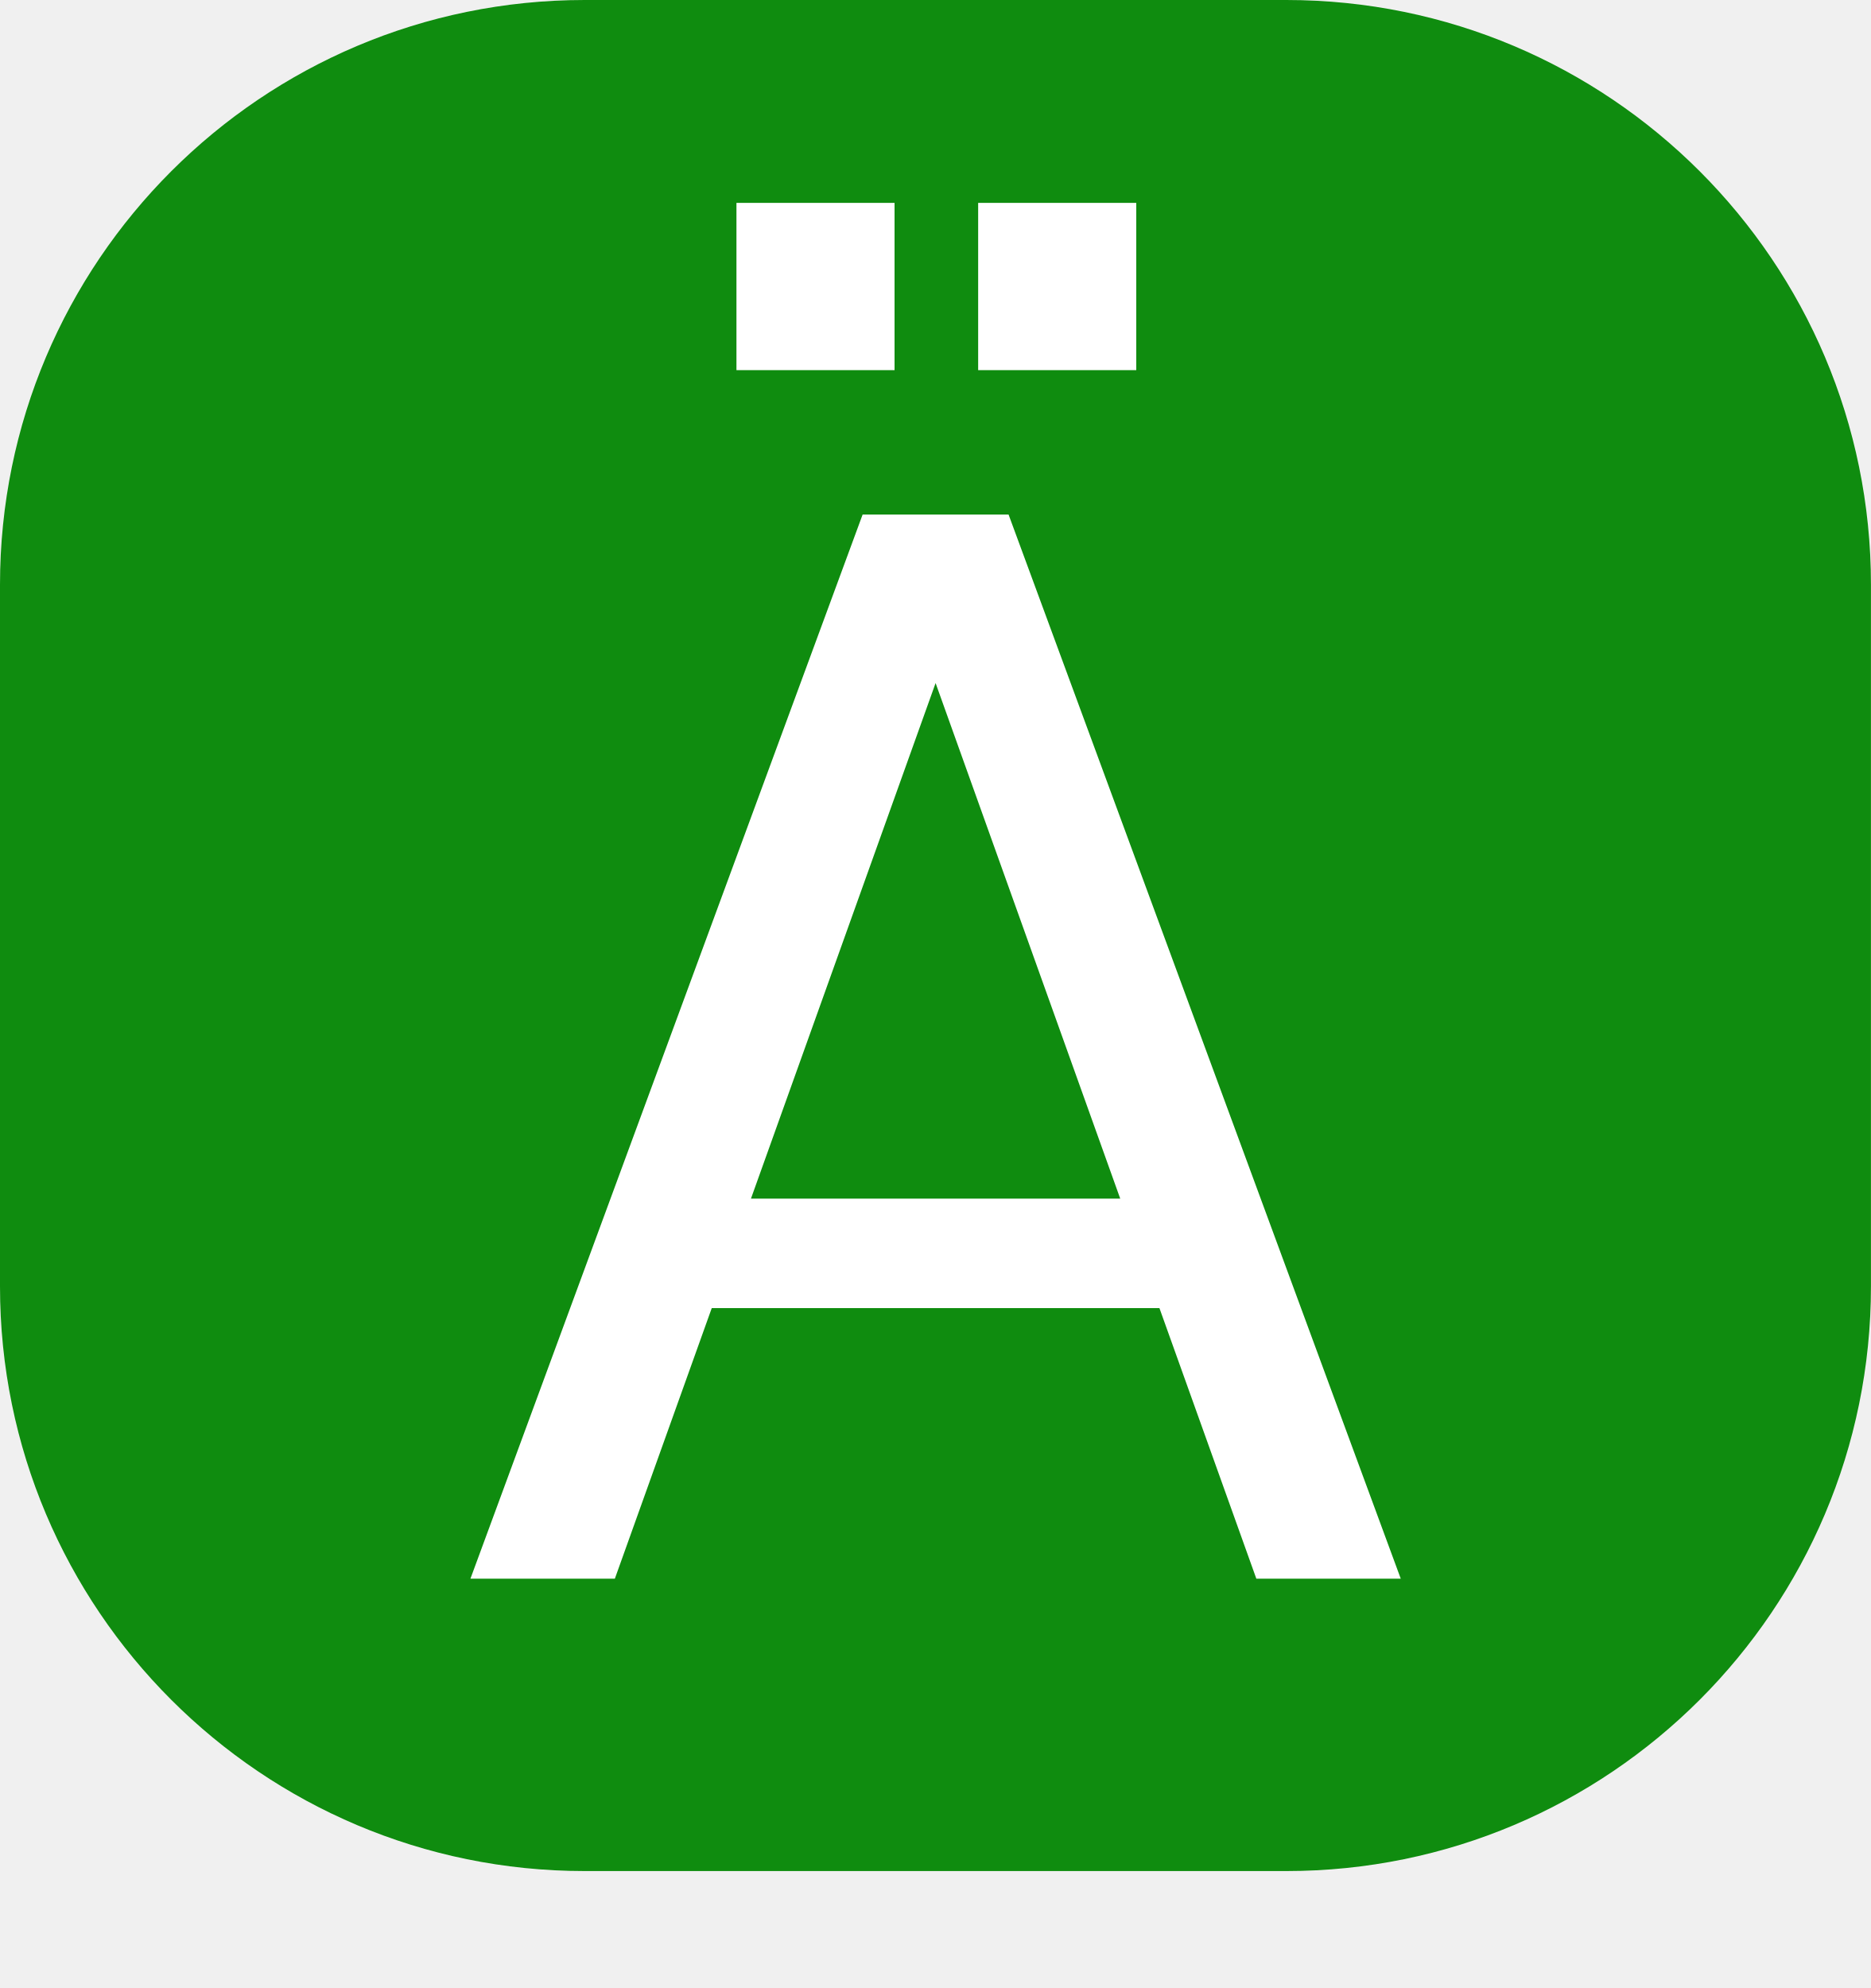
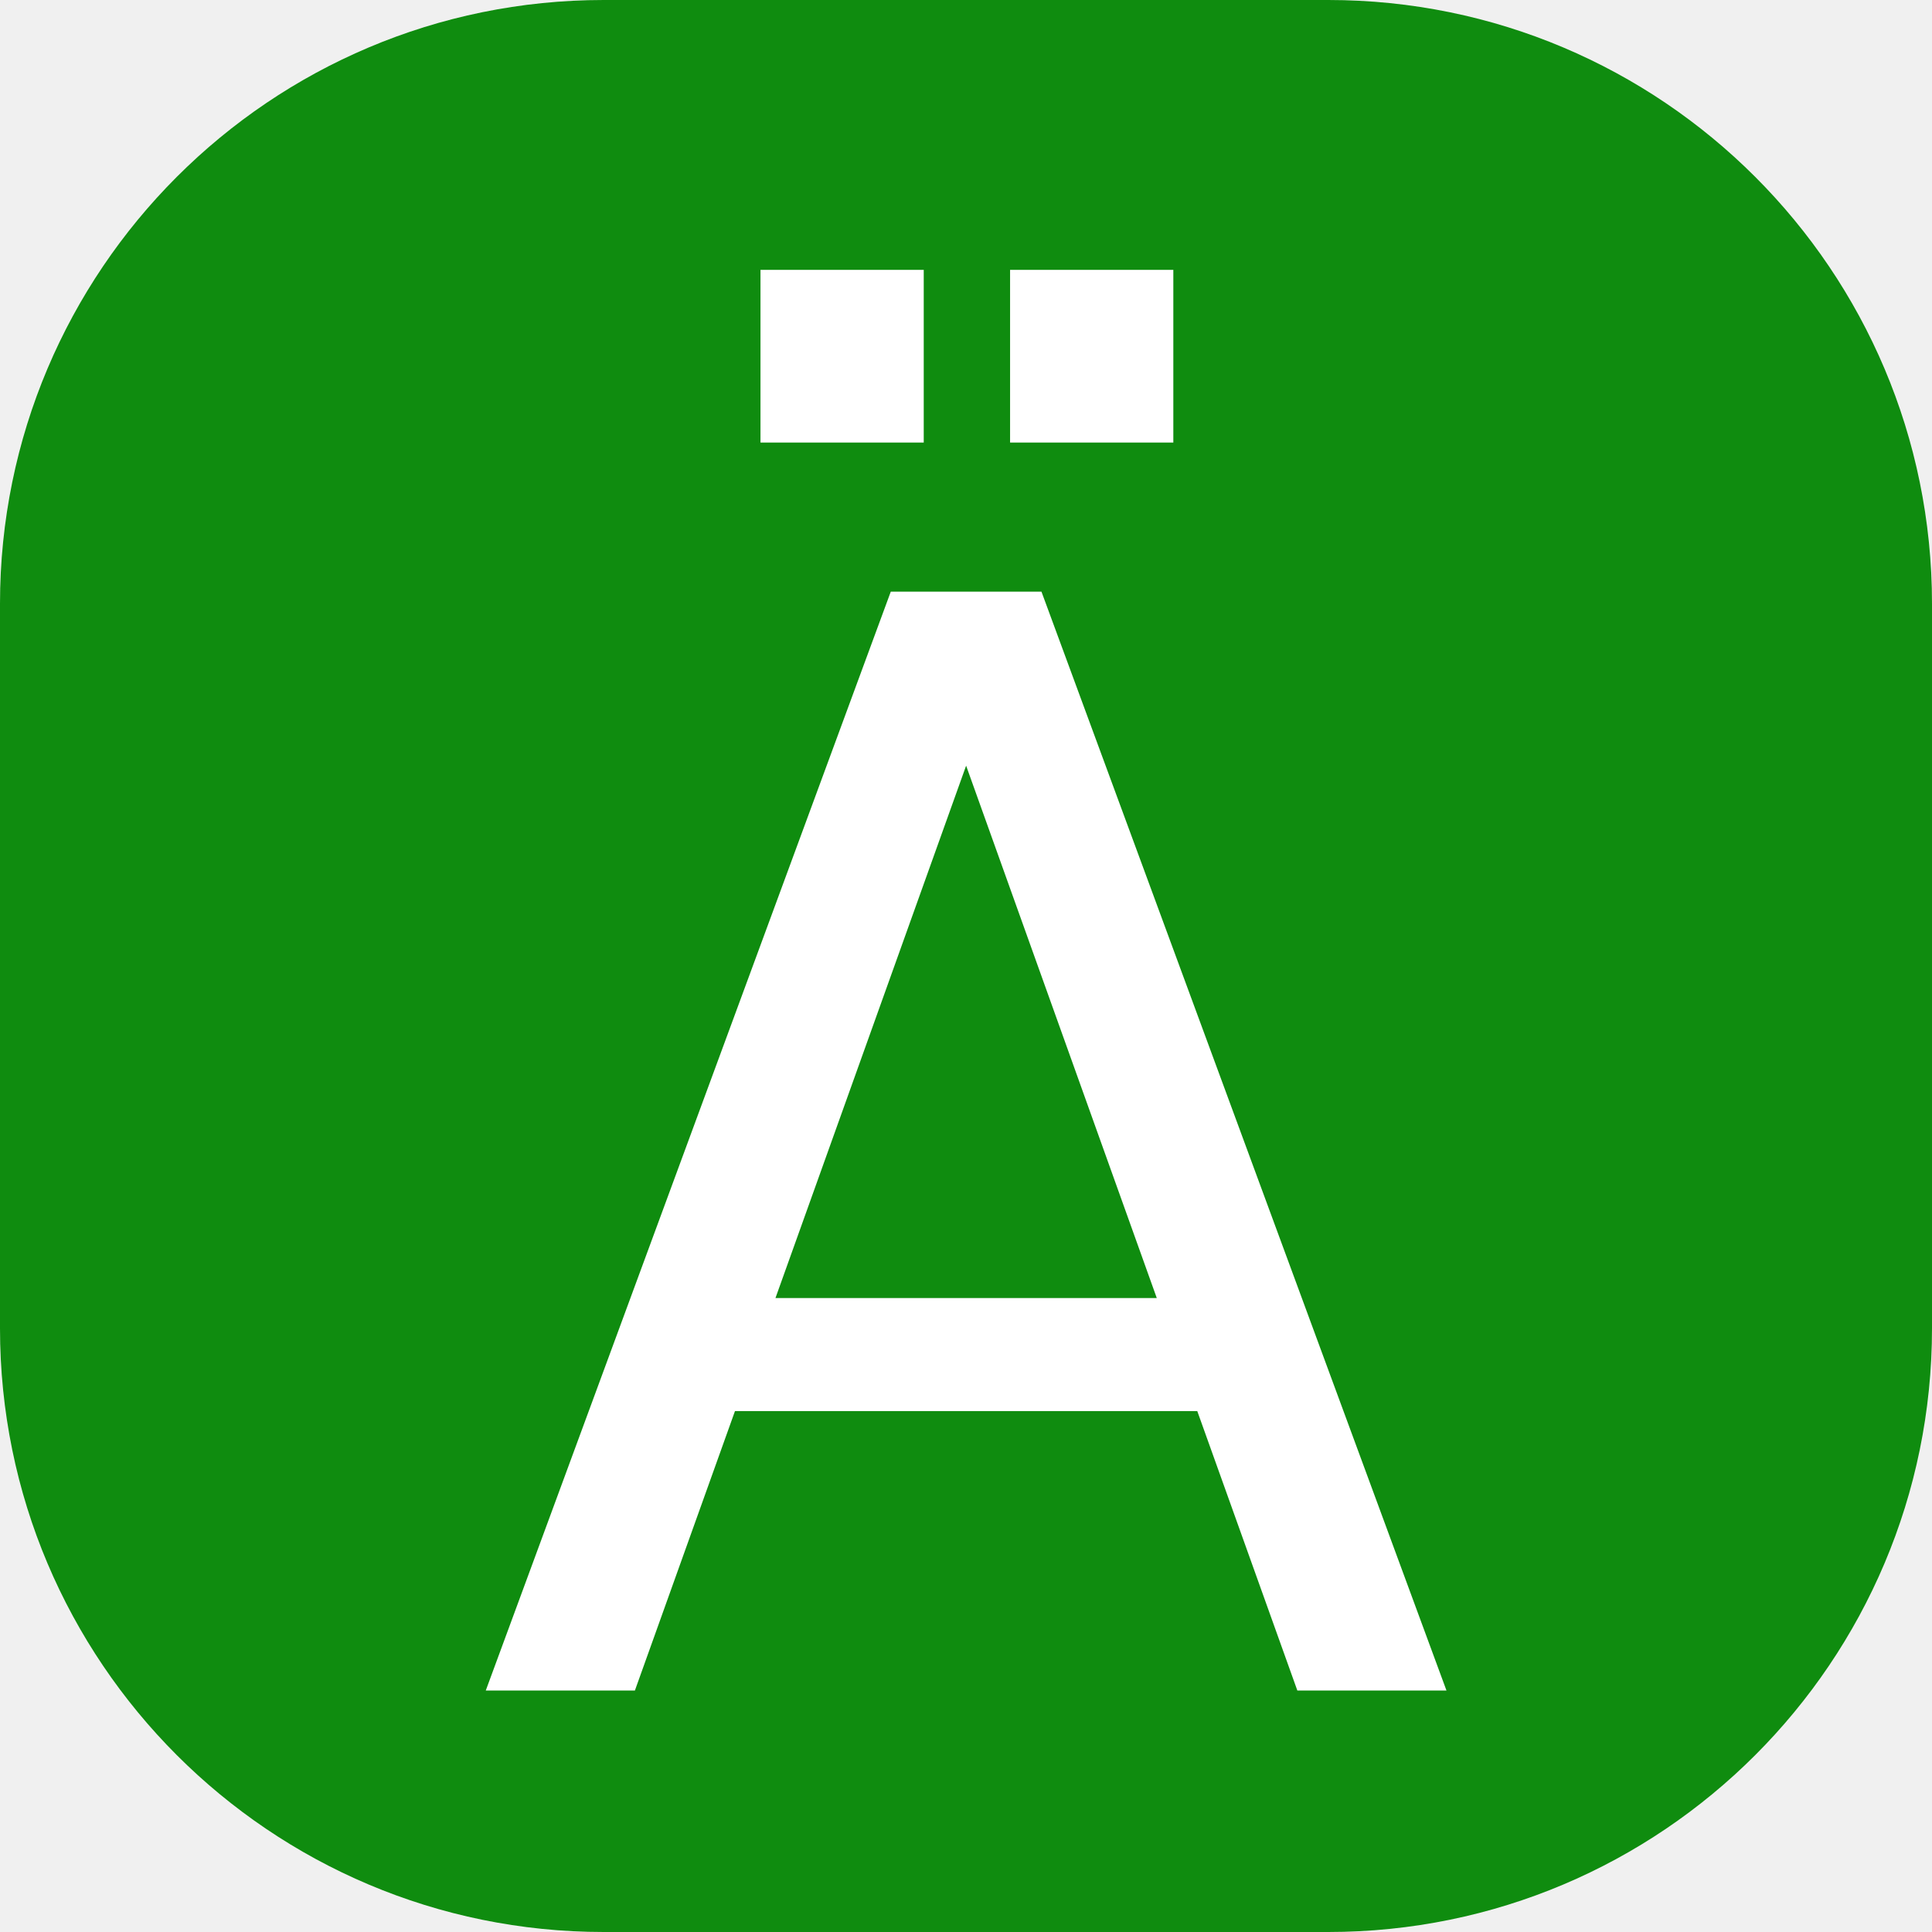
- <svg xmlns="http://www.w3.org/2000/svg" width="32" height="34" viewBox="0 0 32 34" fill="none">
+ <svg xmlns="http://www.w3.org/2000/svg" width="32" height="32" viewBox="0 0 32 32" fill="none">
  <rect width="32" height="32" rx="10" fill="#0F8C0F" />
-   <path d="M8.046 27L14.754 8.8H17.25L23.958 27H21.488L15.482 10.23H16.522L10.516 27H8.046ZM11.166 22.372L11.816 20.5H20.188L20.838 22.372H11.166ZM16.73 6.33V3.47H19.434V6.33H16.73ZM12.596 6.33V3.47H15.3V6.33H12.596Z" fill="white" />
+   <path d="M8.046 28L14.754 9.8H17.25L23.958 28H21.488L15.482 11.23H16.522L10.516 28H8.046ZM11.166 23.372L11.816 21.5H20.188L20.838 23.372H11.166ZM16.73 7.33V4.47H19.434V7.33H16.73ZM12.596 7.33V4.47H15.3V7.33H12.596Z" fill="white" />
</svg>
